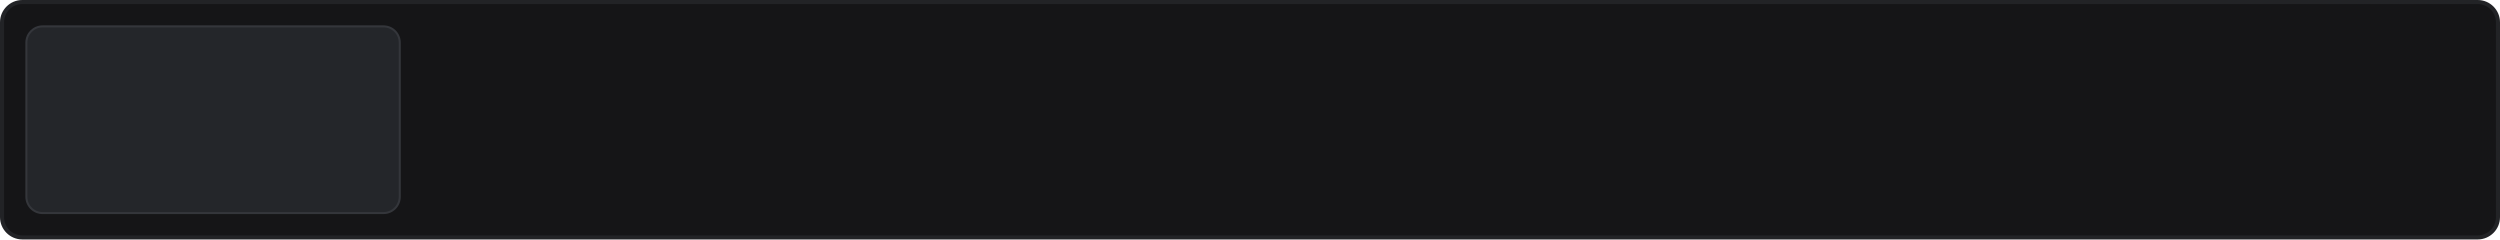
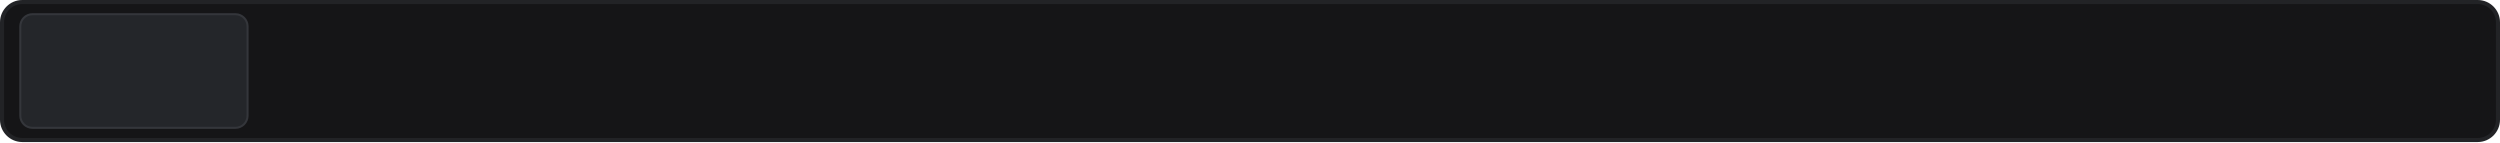
- <svg xmlns="http://www.w3.org/2000/svg" width="1232" height="118" viewBox="0 0 1232 118">
-   <rect x="1" y="1" width="1230" height="116" rx="10" fill="#151517" stroke="#222326" stroke-width="2" />
-   <rect x="13" y="13" width="184" height="92" rx="8" fill="#24262a" stroke="#34363b" />
+ <svg xmlns="http://www.w3.org/2000/svg" width="1232" height="70" viewBox="0 0 1232 70">
+   <rect x="1" y="1" width="1230" height="68" rx="10" fill="#151517" stroke="#222326" stroke-width="2" />
+   <rect x="10" y="7" width="112" height="56" rx="6" fill="#24262a" stroke="#34363b" />
</svg>
